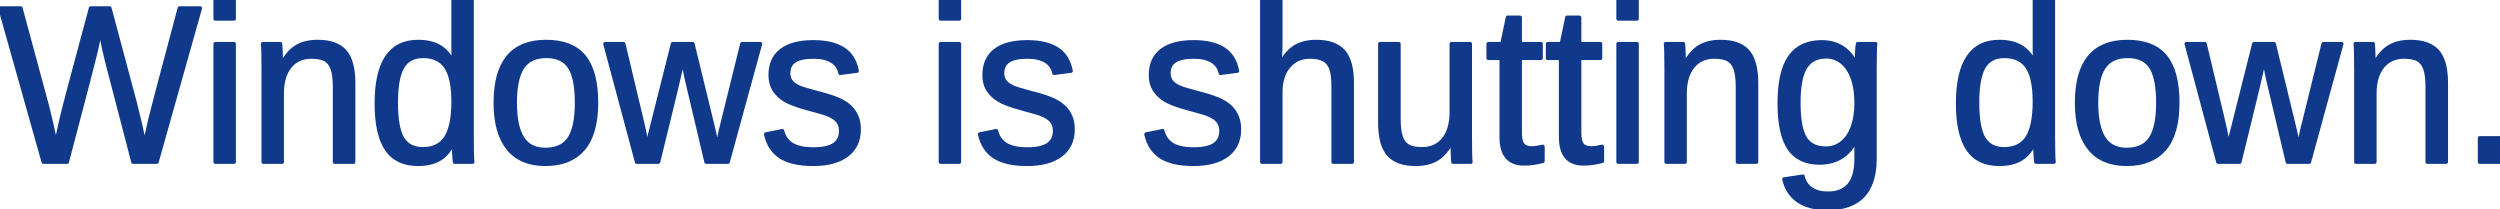
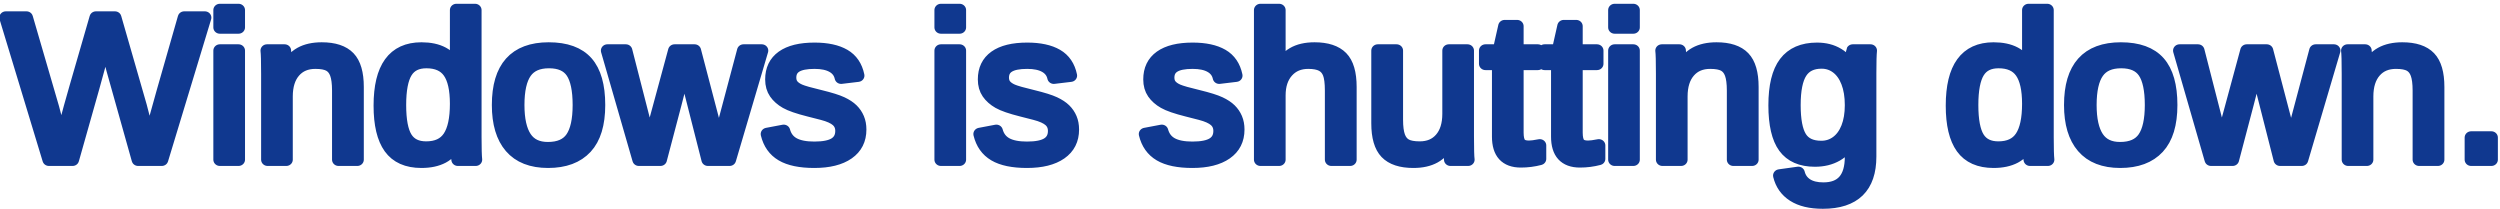
- <svg xmlns="http://www.w3.org/2000/svg" width="216" height="18" viewBox="9 -1484 23936 1909" preserveAspectRatio="none">
-   <path fill="#10398c" stroke="#10398c" stroke-width="35" stroke-linejoin="round" d="M1511 0H1283L1039 -895Q1015 -979 969 -1196Q943 -1080 925.0 -1002.0Q907 -924 652 0H424L9 -1409H208L461 -514Q506 -346 544 -168Q568 -278 599.5 -408.0Q631 -538 877 -1409H1060L1305 -532Q1361 -317 1393 -168L1402 -203Q1429 -318 1446.0 -390.5Q1463 -463 1727 -1409H1926ZM2070 -1312V-1484H2250V-1312ZM2070 0V-1082H2250V0ZM3213 0V-686Q3213 -793 3192.0 -852.0Q3171 -911 3125.0 -937.0Q3079 -963 2990 -963Q2860 -963 2785.0 -874.0Q2710 -785 2710 -627V0H2530V-851Q2530 -1040 2524 -1082H2694Q2695 -1077 2696.0 -1055.0Q2697 -1033 2698.5 -1004.5Q2700 -976 2702 -897H2705Q2767 -1009 2848.5 -1055.5Q2930 -1102 3051 -1102Q3229 -1102 3311.5 -1013.5Q3394 -925 3394 -721V0ZM4348 -174Q4298 -70 4215.5 -25.0Q4133 20 4011 20Q3806 20 3709.5 -118.0Q3613 -256 3613 -536Q3613 -1102 4011 -1102Q4134 -1102 4216.0 -1057.0Q4298 -1012 4348 -914H4350L4348 -1035V-1484H4528V-223Q4528 -54 4534 0H4362Q4359 -16 4355.5 -74.0Q4352 -132 4352 -174ZM3802 -542Q3802 -315 3862.0 -217.0Q3922 -119 4057 -119Q4210 -119 4279.0 -225.0Q4348 -331 4348 -554Q4348 -769 4279.0 -869.0Q4210 -969 4059 -969Q3923 -969 3862.5 -868.5Q3802 -768 3802 -542ZM5719 -542Q5719 -258 5594.0 -119.0Q5469 20 5231 20Q4994 20 4873.0 -124.5Q4752 -269 4752 -542Q4752 -1102 5237 -1102Q5485 -1102 5602.0 -965.5Q5719 -829 5719 -542ZM5530 -542Q5530 -766 5463.5 -867.5Q5397 -969 5240 -969Q5082 -969 5011.5 -865.5Q4941 -762 4941 -542Q4941 -328 5010.5 -220.5Q5080 -113 5229 -113Q5391 -113 5460.5 -217.0Q5530 -321 5530 -542ZM6979 0H6770L6581 -765L6545 -934Q6536 -889 6517.0 -804.5Q6498 -720 6313 0H6105L5802 -1082H5980L6163 -347Q6170 -323 6206 -149L6223 -223L6449 -1082H6642L6831 -339L6877 -149L6908 -288L7113 -1082H7289ZM8234 -299Q8234 -146 8118.5 -63.0Q8003 20 7795 20Q7593 20 7483.5 -46.5Q7374 -113 7341 -254L7500 -285Q7523 -198 7595.0 -157.5Q7667 -117 7795 -117Q7932 -117 7995.5 -159.0Q8059 -201 8059 -285Q8059 -349 8015.0 -389.0Q7971 -429 7873 -455L7744 -489Q7589 -529 7523.5 -567.5Q7458 -606 7421.0 -661.0Q7384 -716 7384 -796Q7384 -944 7489.5 -1021.5Q7595 -1099 7797 -1099Q7976 -1099 8081.5 -1036.0Q8187 -973 8215 -834L8053 -814Q8038 -886 7972.5 -924.5Q7907 -963 7797 -963Q7675 -963 7617.0 -926.0Q7559 -889 7559 -814Q7559 -768 7583.0 -738.0Q7607 -708 7654.0 -687.0Q7701 -666 7852 -629Q7995 -593 8058.0 -562.5Q8121 -532 8157.5 -495.0Q8194 -458 8214.0 -409.5Q8234 -361 8234 -299ZM9014 -1312V-1484H9194V-1312ZM9014 0V-1082H9194V0ZM10282 -299Q10282 -146 10166.5 -63.0Q10051 20 9843 20Q9641 20 9531.5 -46.5Q9422 -113 9389 -254L9548 -285Q9571 -198 9643.0 -157.5Q9715 -117 9843 -117Q9980 -117 10043.5 -159.0Q10107 -201 10107 -285Q10107 -349 10063.0 -389.0Q10019 -429 9921 -455L9792 -489Q9637 -529 9571.5 -567.5Q9506 -606 9469.0 -661.0Q9432 -716 9432 -796Q9432 -944 9537.5 -1021.5Q9643 -1099 9845 -1099Q10024 -1099 10129.5 -1036.0Q10235 -973 10263 -834L10101 -814Q10086 -886 10020.5 -924.5Q9955 -963 9845 -963Q9723 -963 9665.0 -926.0Q9607 -889 9607 -814Q9607 -768 9631.0 -738.0Q9655 -708 9702.0 -687.0Q9749 -666 9900 -629Q10043 -593 10106.0 -562.5Q10169 -532 10205.5 -495.0Q10242 -458 10262.0 -409.5Q10282 -361 10282 -299ZM11875 -299Q11875 -146 11759.5 -63.0Q11644 20 11436 20Q11234 20 11124.5 -46.5Q11015 -113 10982 -254L11141 -285Q11164 -198 11236.0 -157.5Q11308 -117 11436 -117Q11573 -117 11636.5 -159.0Q11700 -201 11700 -285Q11700 -349 11656.0 -389.0Q11612 -429 11514 -455L11385 -489Q11230 -529 11164.5 -567.5Q11099 -606 11062.0 -661.0Q11025 -716 11025 -796Q11025 -944 11130.5 -1021.5Q11236 -1099 11438 -1099Q11617 -1099 11722.5 -1036.0Q11828 -973 11856 -834L11694 -814Q11679 -886 11613.5 -924.5Q11548 -963 11438 -963Q11316 -963 11258.0 -926.0Q11200 -889 11200 -814Q11200 -768 11224.0 -738.0Q11248 -708 11295.0 -687.0Q11342 -666 11493 -629Q11636 -593 11699.0 -562.5Q11762 -532 11798.5 -495.0Q11835 -458 11855.0 -409.5Q11875 -361 11875 -299ZM12266 -897Q12324 -1003 12405.5 -1052.5Q12487 -1102 12612 -1102Q12788 -1102 12871.5 -1014.5Q12955 -927 12955 -721V0H12774V-686Q12774 -800 12753.0 -855.5Q12732 -911 12684.0 -937.0Q12636 -963 12551 -963Q12424 -963 12347.5 -875.0Q12271 -787 12271 -638V0H12091V-1484H12271V-1098Q12271 -1037 12267.5 -972.0Q12264 -907 12263 -897ZM13402 -1082V-396Q13402 -289 13423.0 -230.0Q13444 -171 13490.0 -145.0Q13536 -119 13625 -119Q13755 -119 13830.0 -208.0Q13905 -297 13905 -455V-1082H14085V-231Q14085 -42 14091 0H13921Q13920 -5 13919.0 -27.0Q13918 -49 13916.5 -77.5Q13915 -106 13913 -185H13910Q13848 -73 13766.5 -26.5Q13685 20 13564 20Q13386 20 13303.5 -68.5Q13221 -157 13221 -361V-1082ZM14781 -8Q14692 16 14599 16Q14383 16 14383 -229V-951H14258V-1082H14390L14443 -1324H14563V-1082H14763V-951H14563V-268Q14563 -190 14588.5 -158.5Q14614 -127 14677 -127Q14713 -127 14781 -141ZM15350 -8Q15261 16 15168 16Q14952 16 14952 -229V-951H14827V-1082H14959L15012 -1324H15132V-1082H15332V-951H15132V-268Q15132 -190 15157.5 -158.5Q15183 -127 15246 -127Q15282 -127 15350 -141ZM15502 -1312V-1484H15682V-1312ZM15502 0V-1082H15682V0ZM16645 0V-686Q16645 -793 16624.0 -852.0Q16603 -911 16557.0 -937.0Q16511 -963 16422 -963Q16292 -963 16217.0 -874.0Q16142 -785 16142 -627V0H15962V-851Q15962 -1040 15956 -1082H16126Q16127 -1077 16128.0 -1055.0Q16129 -1033 16130.5 -1004.5Q16132 -976 16134 -897H16137Q16199 -1009 16280.5 -1055.5Q16362 -1102 16483 -1102Q16661 -1102 16743.5 -1013.5Q16826 -925 16826 -721V0ZM17507 425Q17330 425 17225.0 355.5Q17120 286 17090 158L17271 132Q17289 207 17350.5 247.5Q17412 288 17512 288Q17781 288 17781 -27V-201H17779Q17728 -97 17639.0 -44.5Q17550 8 17431 8Q17232 8 17138.5 -124.0Q17045 -256 17045 -539Q17045 -826 17145.5 -962.5Q17246 -1099 17451 -1099Q17566 -1099 17650.5 -1046.5Q17735 -994 17781 -897H17783Q17783 -927 17787.0 -1001.0Q17791 -1075 17795 -1082H17966Q17960 -1028 17960 -858V-31Q17960 425 17507 425ZM17781 -541Q17781 -673 17745.0 -768.5Q17709 -864 17643.5 -914.5Q17578 -965 17495 -965Q17357 -965 17294.0 -865.0Q17231 -765 17231 -541Q17231 -319 17290.0 -222.0Q17349 -125 17492 -125Q17577 -125 17643.0 -175.0Q17709 -225 17745.0 -318.5Q17781 -412 17781 -541ZM19488 -174Q19438 -70 19355.5 -25.0Q19273 20 19151 20Q18946 20 18849.5 -118.0Q18753 -256 18753 -536Q18753 -1102 19151 -1102Q19274 -1102 19356.0 -1057.0Q19438 -1012 19488 -914H19490L19488 -1035V-1484H19668V-223Q19668 -54 19674 0H19502Q19499 -16 19495.5 -74.0Q19492 -132 19492 -174ZM18942 -542Q18942 -315 19002.0 -217.0Q19062 -119 19197 -119Q19350 -119 19419.0 -225.0Q19488 -331 19488 -554Q19488 -769 19419.0 -869.0Q19350 -969 19199 -969Q19063 -969 19002.5 -868.5Q18942 -768 18942 -542ZM20859 -542Q20859 -258 20734.0 -119.0Q20609 20 20371 20Q20134 20 20013.0 -124.5Q19892 -269 19892 -542Q19892 -1102 20377 -1102Q20625 -1102 20742.0 -965.5Q20859 -829 20859 -542ZM20670 -542Q20670 -766 20603.5 -867.5Q20537 -969 20380 -969Q20222 -969 20151.5 -865.5Q20081 -762 20081 -542Q20081 -328 20150.5 -220.5Q20220 -113 20369 -113Q20531 -113 20600.5 -217.0Q20670 -321 20670 -542ZM22119 0H21910L21721 -765L21685 -934Q21676 -889 21657.0 -804.5Q21638 -720 21453 0H21245L20942 -1082H21120L21303 -347Q21310 -323 21346 -149L21363 -223L21589 -1082H21782L21971 -339L22017 -149L22048 -288L22253 -1082H22429ZM23249 0V-686Q23249 -793 23228.0 -852.0Q23207 -911 23161.0 -937.0Q23115 -963 23026 -963Q22896 -963 22821.0 -874.0Q22746 -785 22746 -627V0H22566V-851Q22566 -1040 22560 -1082H22730Q22731 -1077 22732.0 -1055.0Q22733 -1033 22734.5 -1004.5Q22736 -976 22738 -897H22741Q22803 -1009 22884.5 -1055.5Q22966 -1102 23087 -1102Q23265 -1102 23347.5 -1013.5Q23430 -925 23430 -721V0ZM23750 0V-219H23945V0Z" />
+ <svg xmlns="http://www.w3.org/2000/svg" width="216" height="18" viewBox="-47 -1584 24075 2067" preserveAspectRatio="none">
+   <path fill="#10388f" stroke="#10388f" stroke-width="125" stroke-linejoin="round" d="M1511 0H1283L1039 -895Q1015 -979 969 -1196Q943 -1080 925.0 -1002.0Q907 -924 652 0H424L9 -1409H208L461 -514Q506 -346 544 -168Q568 -278 599.5 -408.0Q631 -538 877 -1409H1060L1305 -532Q1361 -317 1393 -168L1402 -203Q1429 -318 1446.0 -390.5Q1463 -463 1727 -1409H1926ZM2070 -1312V-1484H2250V-1312ZM2070 0V-1082H2250V0ZM3213 0V-686Q3213 -793 3192.0 -852.0Q3171 -911 3125.0 -937.0Q3079 -963 2990 -963Q2860 -963 2785.0 -874.0Q2710 -785 2710 -627V0H2530V-851Q2530 -1040 2524 -1082H2694Q2695 -1077 2696.0 -1055.0Q2697 -1033 2698.5 -1004.5Q2700 -976 2702 -897H2705Q2767 -1009 2848.5 -1055.5Q2930 -1102 3051 -1102Q3229 -1102 3311.5 -1013.5Q3394 -925 3394 -721V0ZM4348 -174Q4298 -70 4215.5 -25.0Q4133 20 4011 20Q3806 20 3709.5 -118.0Q3613 -256 3613 -536Q3613 -1102 4011 -1102Q4134 -1102 4216.0 -1057.0Q4298 -1012 4348 -914H4350L4348 -1035V-1484H4528V-223Q4528 -54 4534 0H4362Q4359 -16 4355.5 -74.0Q4352 -132 4352 -174ZM3802 -542Q3802 -315 3862.0 -217.0Q3922 -119 4057 -119Q4210 -119 4279.0 -225.0Q4348 -331 4348 -554Q4348 -769 4279.0 -869.0Q4210 -969 4059 -969Q3923 -969 3862.5 -868.5Q3802 -768 3802 -542ZM5719 -542Q5719 -258 5594.0 -119.0Q5469 20 5231 20Q4994 20 4873.0 -124.5Q4752 -269 4752 -542Q4752 -1102 5237 -1102Q5485 -1102 5602.0 -965.5Q5719 -829 5719 -542ZM5530 -542Q5530 -766 5463.5 -867.5Q5397 -969 5240 -969Q5082 -969 5011.5 -865.5Q4941 -762 4941 -542Q4941 -328 5010.5 -220.5Q5080 -113 5229 -113Q5391 -113 5460.5 -217.0Q5530 -321 5530 -542ZM6979 0H6770L6581 -765L6545 -934Q6536 -889 6517.0 -804.5Q6498 -720 6313 0H6105L5802 -1082H5980L6163 -347Q6170 -323 6206 -149L6223 -223L6449 -1082H6642L6831 -339L6877 -149L6908 -288L7113 -1082H7289ZM8234 -299Q8234 -146 8118.5 -63.0Q8003 20 7795 20Q7593 20 7483.5 -46.5Q7374 -113 7341 -254L7500 -285Q7523 -198 7595.0 -157.5Q7667 -117 7795 -117Q7932 -117 7995.5 -159.0Q8059 -201 8059 -285Q8059 -349 8015.0 -389.0Q7971 -429 7873 -455L7744 -489Q7589 -529 7523.5 -567.5Q7458 -606 7421.0 -661.0Q7384 -716 7384 -796Q7384 -944 7489.5 -1021.5Q7595 -1099 7797 -1099Q7976 -1099 8081.5 -1036.0Q8187 -973 8215 -834L8053 -814Q8038 -886 7972.5 -924.5Q7907 -963 7797 -963Q7675 -963 7617.0 -926.0Q7559 -889 7559 -814Q7559 -768 7583.0 -738.0Q7607 -708 7654.0 -687.0Q7701 -666 7852 -629Q7995 -593 8058.0 -562.5Q8121 -532 8157.5 -495.0Q8194 -458 8214.0 -409.5Q8234 -361 8234 -299ZM9014 -1312V-1484H9194V-1312ZM9014 0V-1082H9194V0ZM10282 -299Q10282 -146 10166.5 -63.0Q10051 20 9843 20Q9641 20 9531.5 -46.5Q9422 -113 9389 -254L9548 -285Q9571 -198 9643.0 -157.5Q9715 -117 9843 -117Q9980 -117 10043.5 -159.0Q10107 -201 10107 -285Q10107 -349 10063.0 -389.0Q10019 -429 9921 -455L9792 -489Q9637 -529 9571.5 -567.5Q9506 -606 9469.0 -661.0Q9432 -716 9432 -796Q9432 -944 9537.5 -1021.5Q9643 -1099 9845 -1099Q10024 -1099 10129.5 -1036.0Q10235 -973 10263 -834L10101 -814Q10086 -886 10020.5 -924.5Q9955 -963 9845 -963Q9723 -963 9665.0 -926.0Q9607 -889 9607 -814Q9607 -768 9631.0 -738.0Q9655 -708 9702.0 -687.0Q9749 -666 9900 -629Q10043 -593 10106.0 -562.5Q10169 -532 10205.5 -495.0Q10242 -458 10262.0 -409.5Q10282 -361 10282 -299ZM11875 -299Q11875 -146 11759.5 -63.0Q11644 20 11436 20Q11234 20 11124.5 -46.5Q11015 -113 10982 -254L11141 -285Q11164 -198 11236.0 -157.5Q11308 -117 11436 -117Q11573 -117 11636.5 -159.0Q11700 -201 11700 -285Q11700 -349 11656.0 -389.0Q11612 -429 11514 -455L11385 -489Q11230 -529 11164.5 -567.5Q11099 -606 11062.0 -661.0Q11025 -716 11025 -796Q11025 -944 11130.5 -1021.5Q11236 -1099 11438 -1099Q11617 -1099 11722.5 -1036.0Q11828 -973 11856 -834L11694 -814Q11679 -886 11613.5 -924.5Q11548 -963 11438 -963Q11316 -963 11258.0 -926.0Q11200 -889 11200 -814Q11200 -768 11224.0 -738.0Q11248 -708 11295.0 -687.0Q11342 -666 11493 -629Q11636 -593 11699.0 -562.5Q11762 -532 11798.5 -495.0Q11835 -458 11855.0 -409.5Q11875 -361 11875 -299ZM12266 -897Q12324 -1003 12405.5 -1052.5Q12487 -1102 12612 -1102Q12788 -1102 12871.5 -1014.5Q12955 -927 12955 -721V0H12774V-686Q12774 -800 12753.0 -855.5Q12732 -911 12684.0 -937.0Q12636 -963 12551 -963Q12424 -963 12347.5 -875.0Q12271 -787 12271 -638V0H12091V-1484H12271V-1098Q12271 -1037 12267.5 -972.0Q12264 -907 12263 -897ZM13402 -1082V-396Q13402 -289 13423.0 -230.0Q13444 -171 13490.0 -145.0Q13536 -119 13625 -119Q13755 -119 13830.0 -208.0Q13905 -297 13905 -455V-1082H14085V-231Q14085 -42 14091 0H13921Q13920 -5 13919.0 -27.0Q13918 -49 13916.5 -77.5Q13915 -106 13913 -185H13910Q13848 -73 13766.5 -26.5Q13685 20 13564 20Q13386 20 13303.5 -68.5Q13221 -157 13221 -361V-1082ZM14781 -8Q14692 16 14599 16Q14383 16 14383 -229V-951H14258V-1082H14390L14443 -1324H14563V-1082H14763V-951H14563V-268Q14563 -190 14588.5 -158.5Q14614 -127 14677 -127Q14713 -127 14781 -141ZM15350 -8Q15261 16 15168 16Q14952 16 14952 -229V-951H14827V-1082H14959L15012 -1324H15132V-1082H15332V-951H15132V-268Q15132 -190 15157.5 -158.5Q15183 -127 15246 -127Q15282 -127 15350 -141ZM15502 -1312V-1484H15682V-1312ZM15502 0V-1082H15682V0ZM16645 0V-686Q16645 -793 16624.0 -852.0Q16603 -911 16557.0 -937.0Q16511 -963 16422 -963Q16292 -963 16217.0 -874.0Q16142 -785 16142 -627V0H15962V-851Q15962 -1040 15956 -1082H16126Q16127 -1077 16128.0 -1055.0Q16129 -1033 16130.5 -1004.5Q16132 -976 16134 -897H16137Q16199 -1009 16280.5 -1055.5Q16362 -1102 16483 -1102Q16661 -1102 16743.5 -1013.5Q16826 -925 16826 -721V0ZM17507 425Q17330 425 17225.0 355.5Q17120 286 17090 158L17271 132Q17289 207 17350.5 247.5Q17412 288 17512 288Q17781 288 17781 -27V-201H17779Q17728 -97 17639.0 -44.5Q17550 8 17431 8Q17232 8 17138.5 -124.0Q17045 -256 17045 -539Q17045 -826 17145.5 -962.5Q17246 -1099 17451 -1099Q17566 -1099 17650.5 -1046.5Q17735 -994 17781 -897H17783Q17783 -927 17787.0 -1001.0Q17791 -1075 17795 -1082H17966Q17960 -1028 17960 -858V-31Q17960 425 17507 425ZM17781 -541Q17781 -673 17745.0 -768.5Q17709 -864 17643.5 -914.5Q17578 -965 17495 -965Q17357 -965 17294.0 -865.0Q17231 -765 17231 -541Q17231 -319 17290.0 -222.0Q17349 -125 17492 -125Q17577 -125 17643.0 -175.0Q17709 -225 17745.0 -318.5Q17781 -412 17781 -541ZM19488 -174Q19438 -70 19355.5 -25.0Q19273 20 19151 20Q18946 20 18849.5 -118.0Q18753 -256 18753 -536Q18753 -1102 19151 -1102Q19274 -1102 19356.0 -1057.0Q19438 -1012 19488 -914H19490L19488 -1035V-1484H19668V-223Q19668 -54 19674 0H19502Q19499 -16 19495.5 -74.0Q19492 -132 19492 -174ZM18942 -542Q18942 -315 19002.0 -217.0Q19062 -119 19197 -119Q19350 -119 19419.0 -225.0Q19488 -331 19488 -554Q19488 -769 19419.0 -869.0Q19350 -969 19199 -969Q19063 -969 19002.5 -868.5Q18942 -768 18942 -542ZM20859 -542Q20859 -258 20734.0 -119.0Q20609 20 20371 20Q20134 20 20013.0 -124.5Q19892 -269 19892 -542Q19892 -1102 20377 -1102Q20625 -1102 20742.0 -965.5Q20859 -829 20859 -542ZM20670 -542Q20670 -766 20603.5 -867.5Q20537 -969 20380 -969Q20222 -969 20151.5 -865.5Q20081 -762 20081 -542Q20081 -328 20150.5 -220.5Q20220 -113 20369 -113Q20531 -113 20600.5 -217.0Q20670 -321 20670 -542ZM22119 0H21910L21721 -765L21685 -934Q21676 -889 21657.0 -804.5Q21638 -720 21453 0H21245L20942 -1082H21120L21303 -347Q21310 -323 21346 -149L21363 -223L21589 -1082H21782L21971 -339L22017 -149L22048 -288L22253 -1082H22429ZM23249 0V-686Q23249 -793 23228.0 -852.0Q23207 -911 23161.0 -937.0Q23115 -963 23026 -963Q22896 -963 22821.0 -874.0Q22746 -785 22746 -627V0H22566V-851Q22566 -1040 22560 -1082H22730Q22731 -1077 22732.0 -1055.0Q22733 -1033 22734.5 -1004.5Q22736 -976 22738 -897H22741Q22803 -1009 22884.5 -1055.5Q22966 -1102 23087 -1102Q23265 -1102 23347.5 -1013.5Q23430 -925 23430 -721V0ZM23750 0V-219H23945V0Z" />
</svg>
